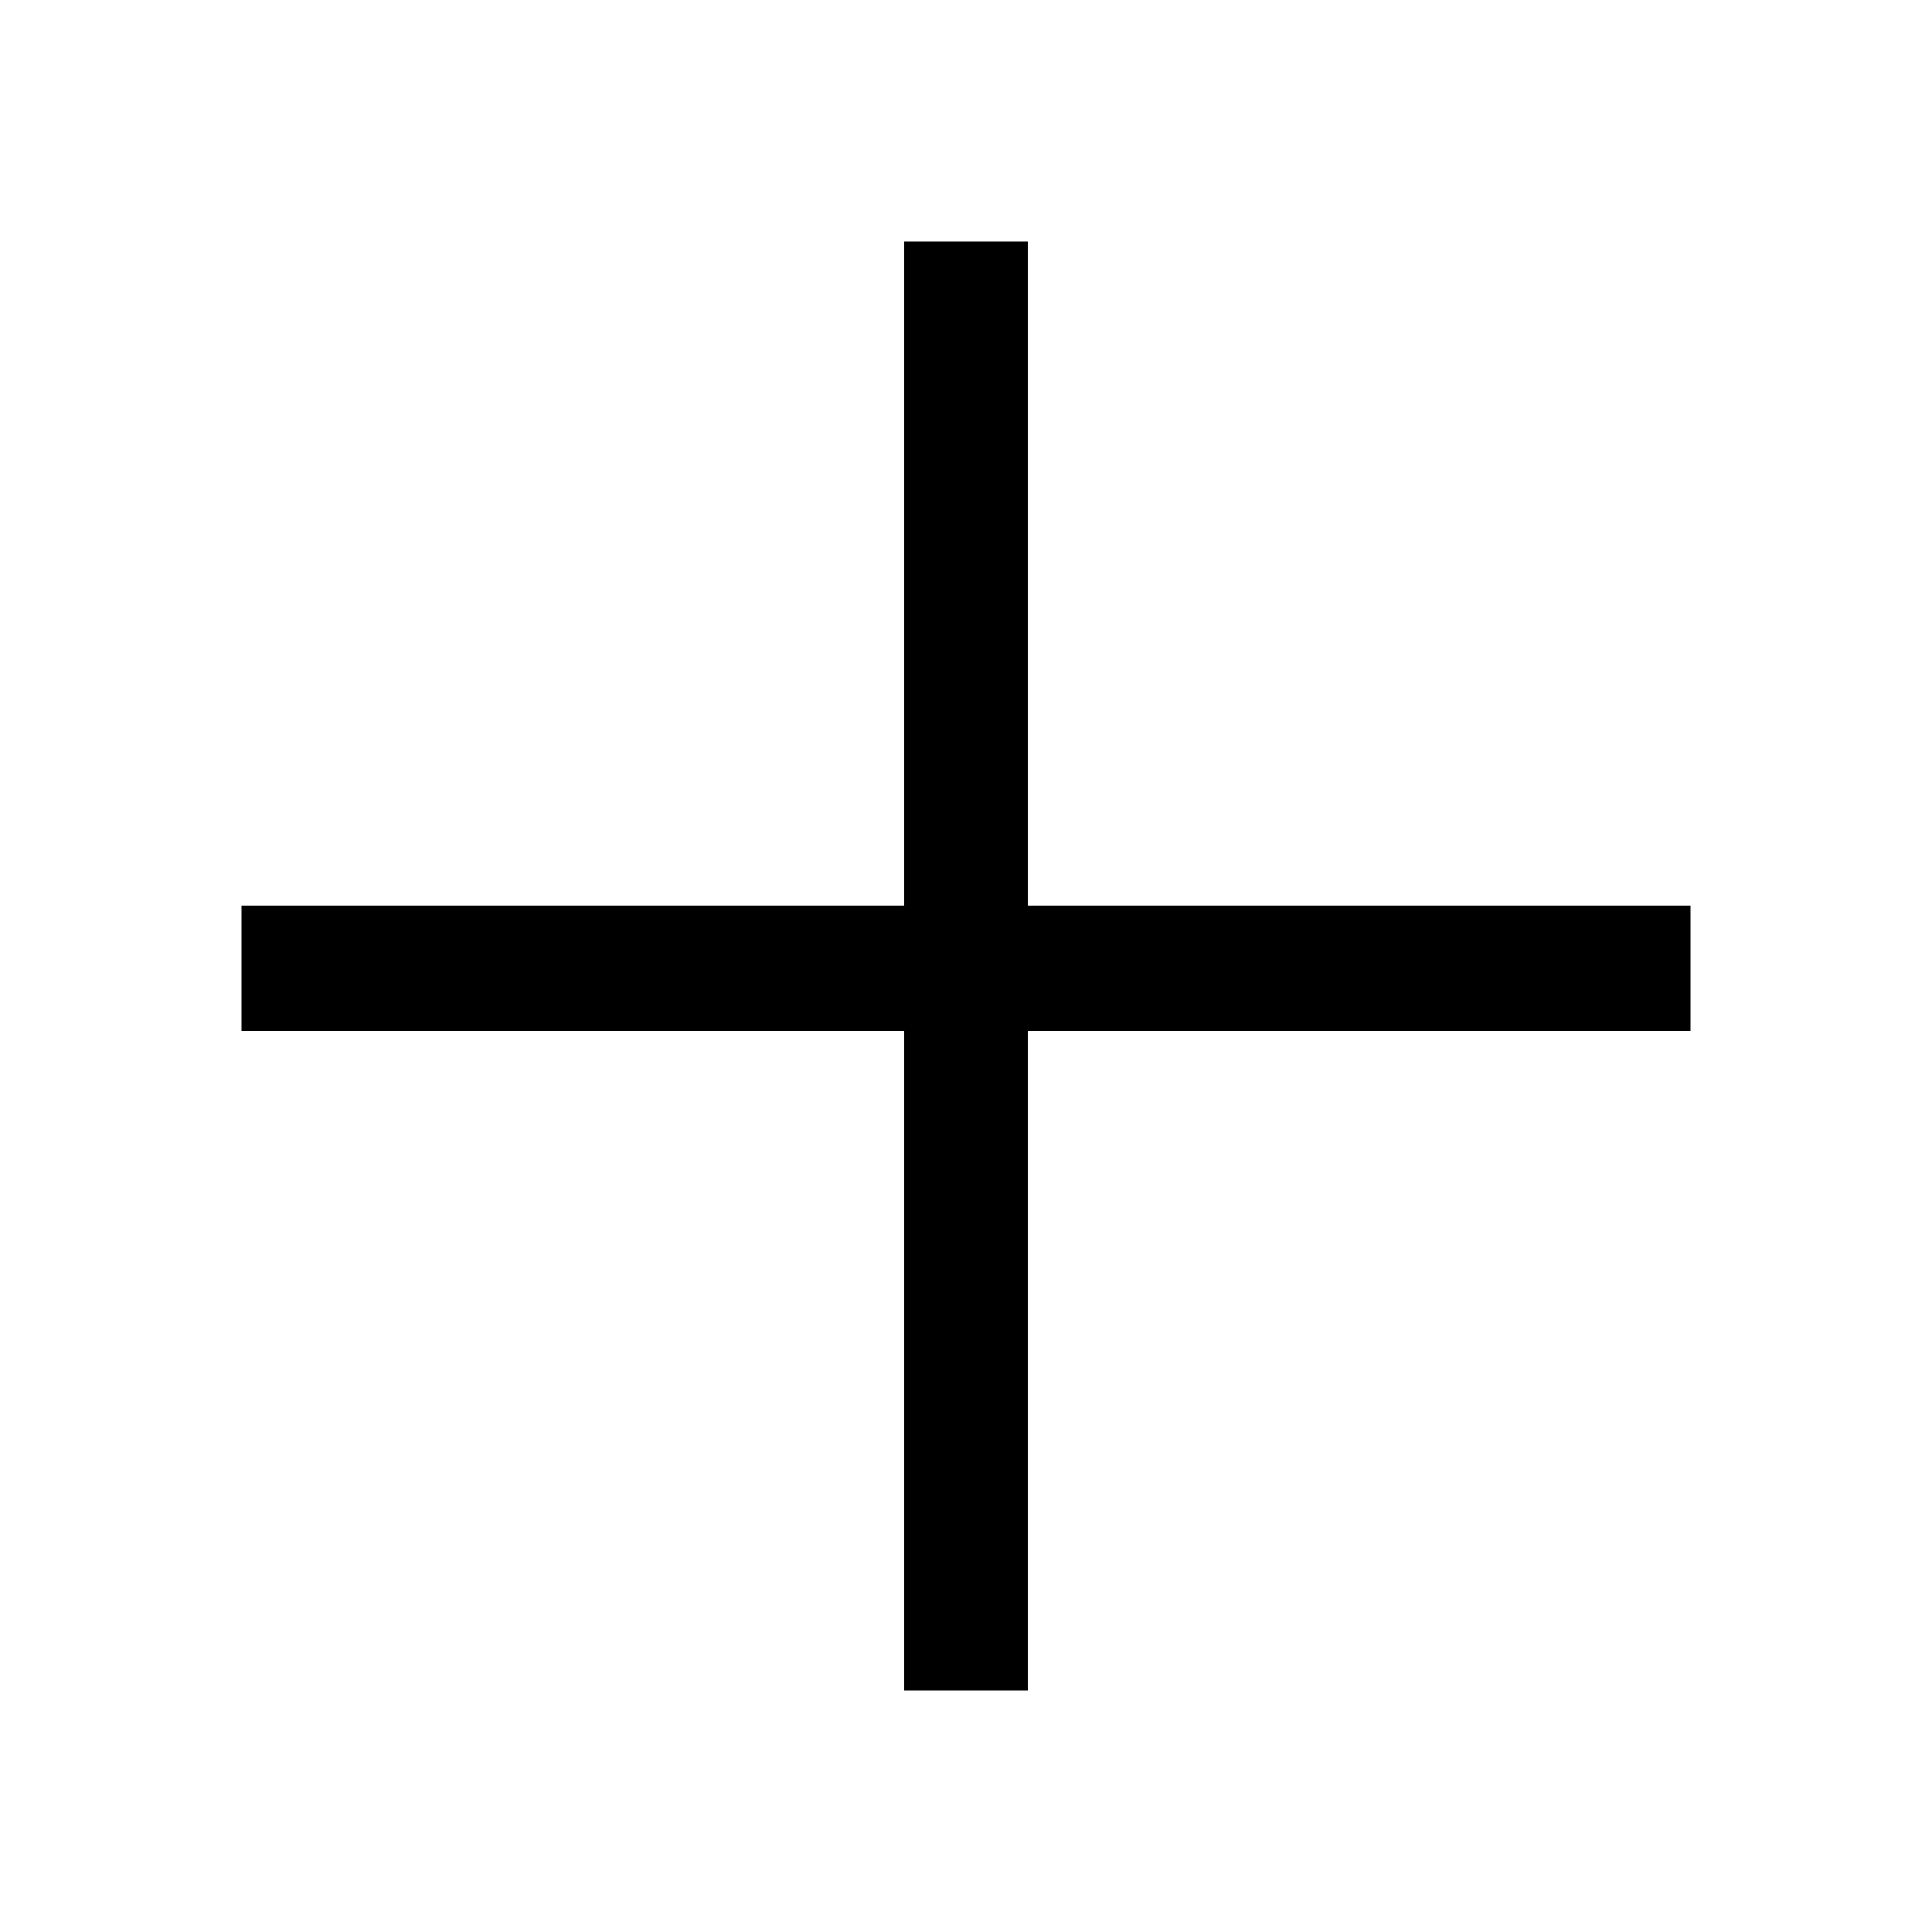
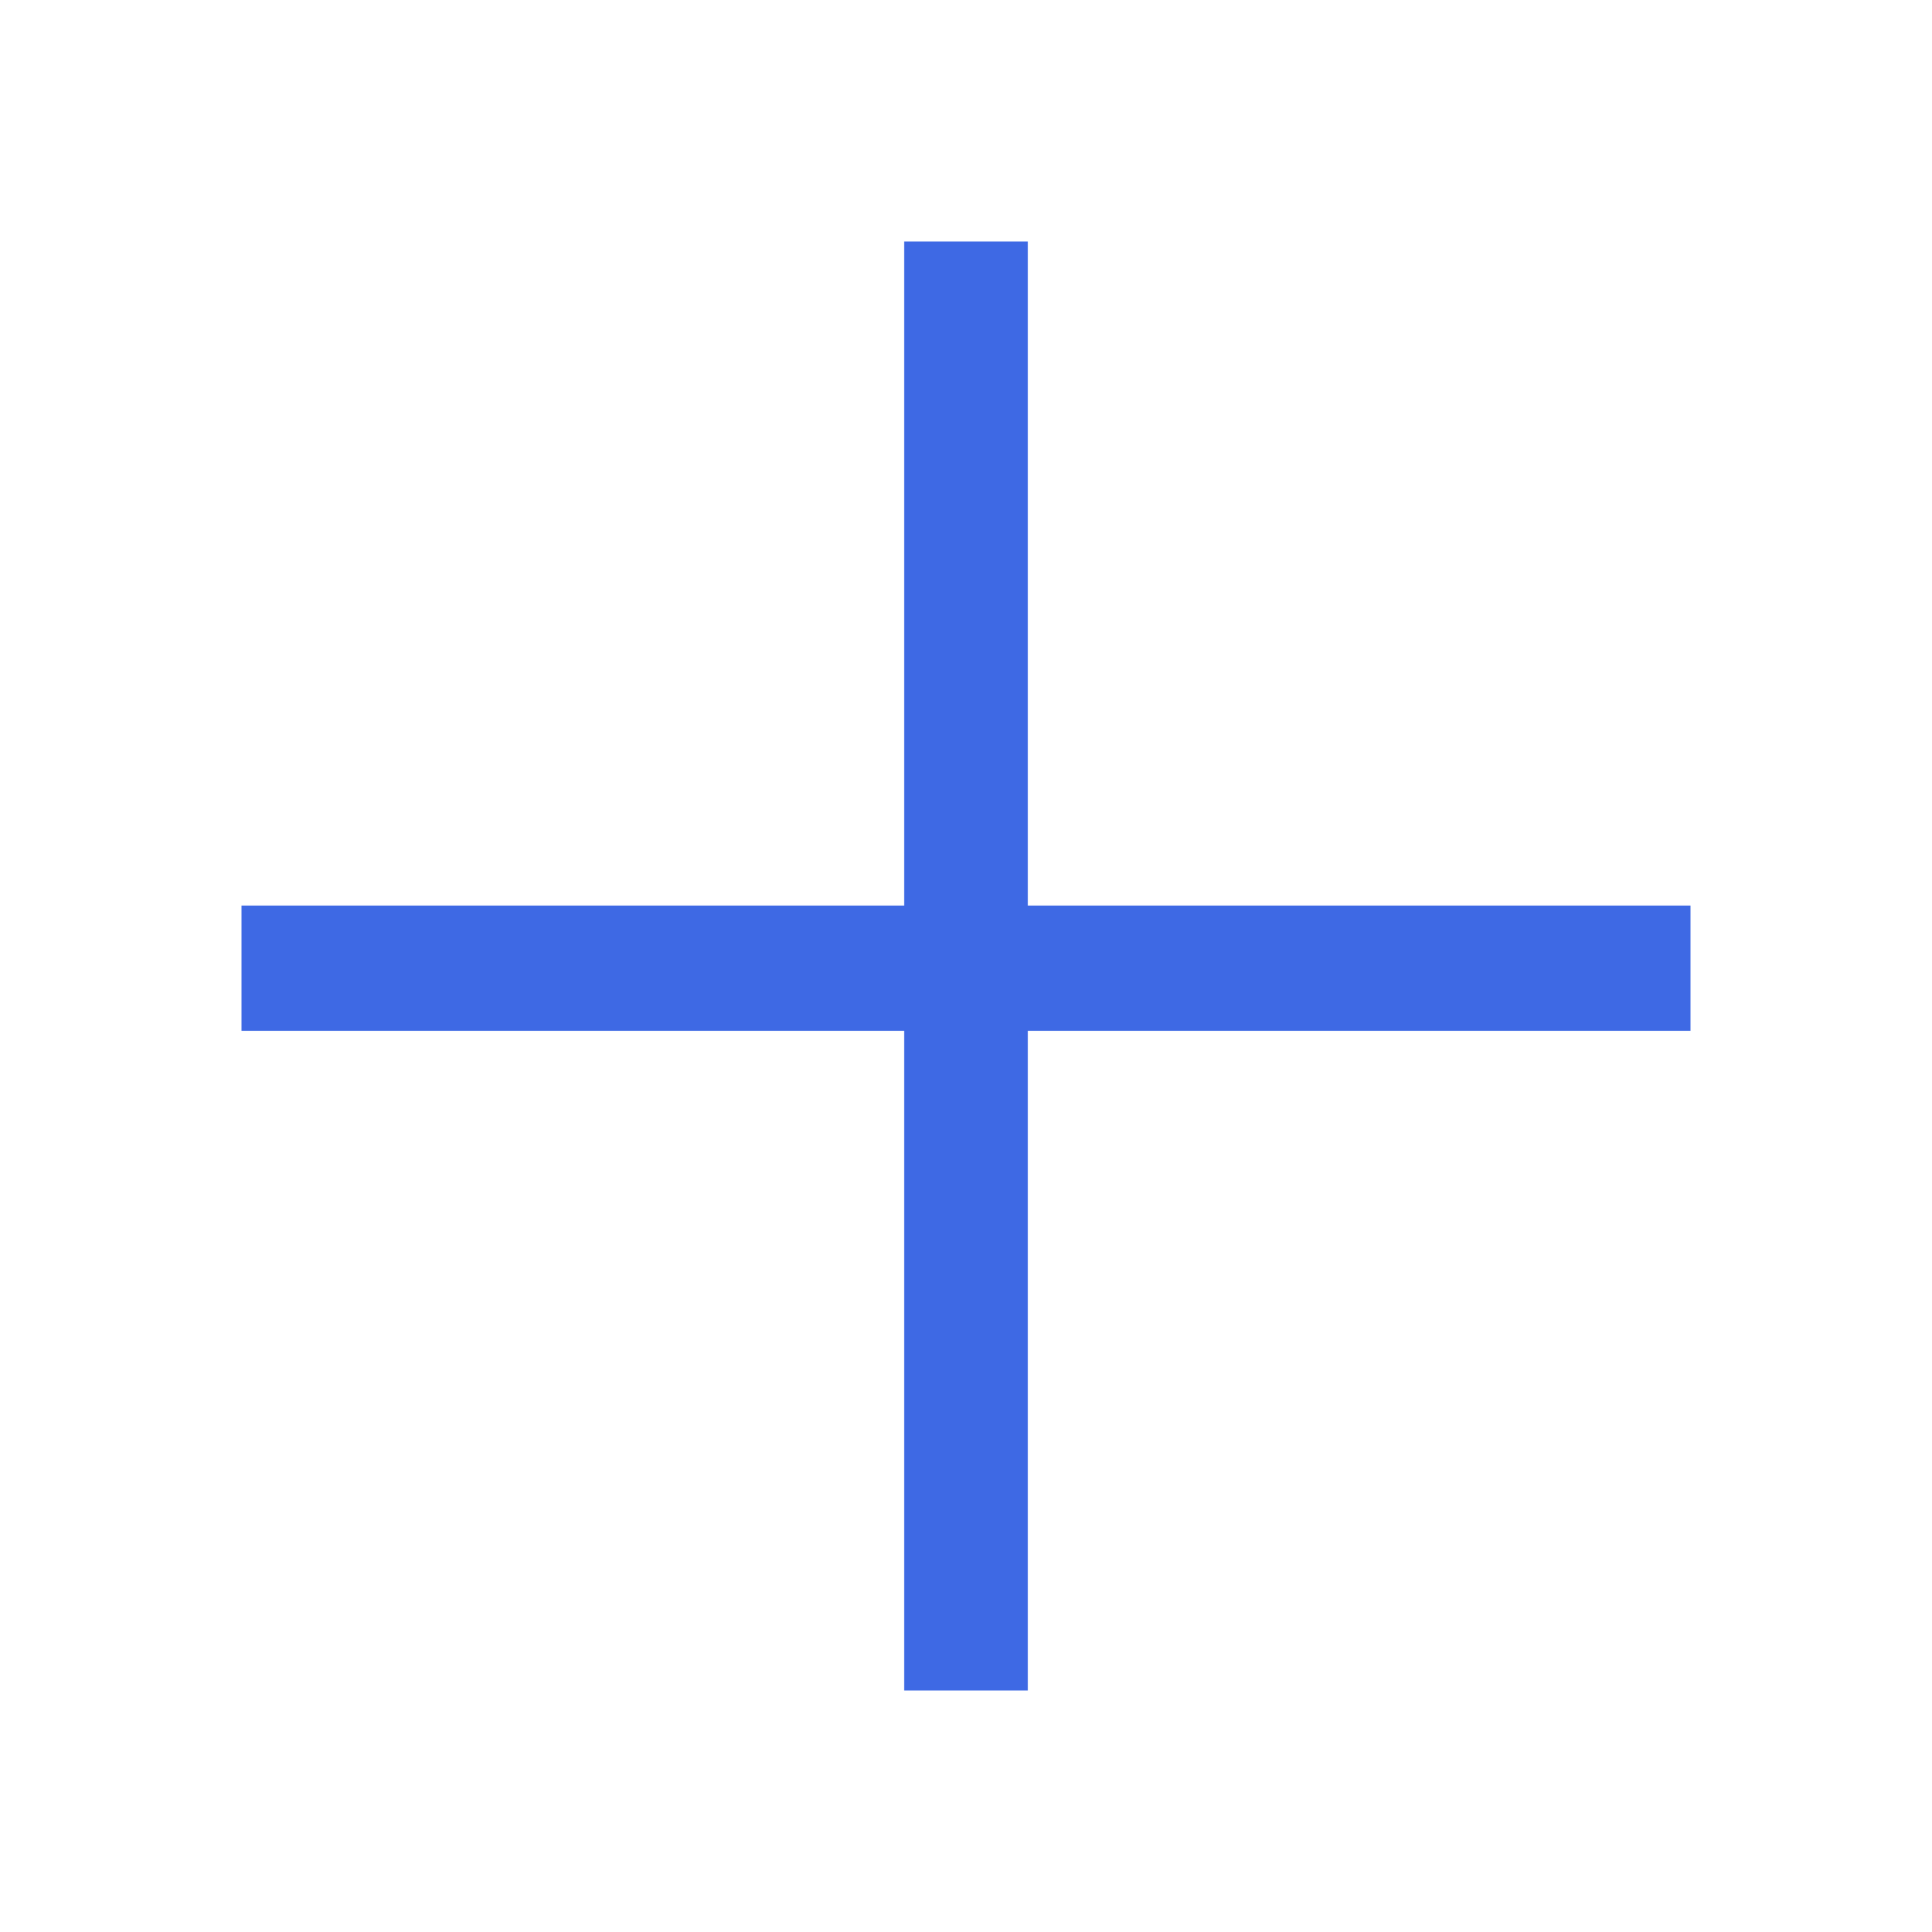
- <svg xmlns="http://www.w3.org/2000/svg" t="1515489010957" class="icon" style="" viewBox="0 0 1024 1024" version="1.1" p-id="3507" width="200" height="200">
+ <svg xmlns="http://www.w3.org/2000/svg" t="1515494783450" class="icon" style="" viewBox="0 0 1024 1024" version="1.1" p-id="4646" width="200" height="200">
  <defs>
    <style type="text/css" />
  </defs>
-   <path d="M896 480H544.8V128h-65.6v352H128v66.4h351.2V896h65.6V546.4H896z" p-id="3508" />
+   <path d="M896 480H544.8V128h-65.6v352H128v66.4h351.2V896h65.6V546.4H896z" p-id="4647" fill="#3E69E4" />
</svg>
